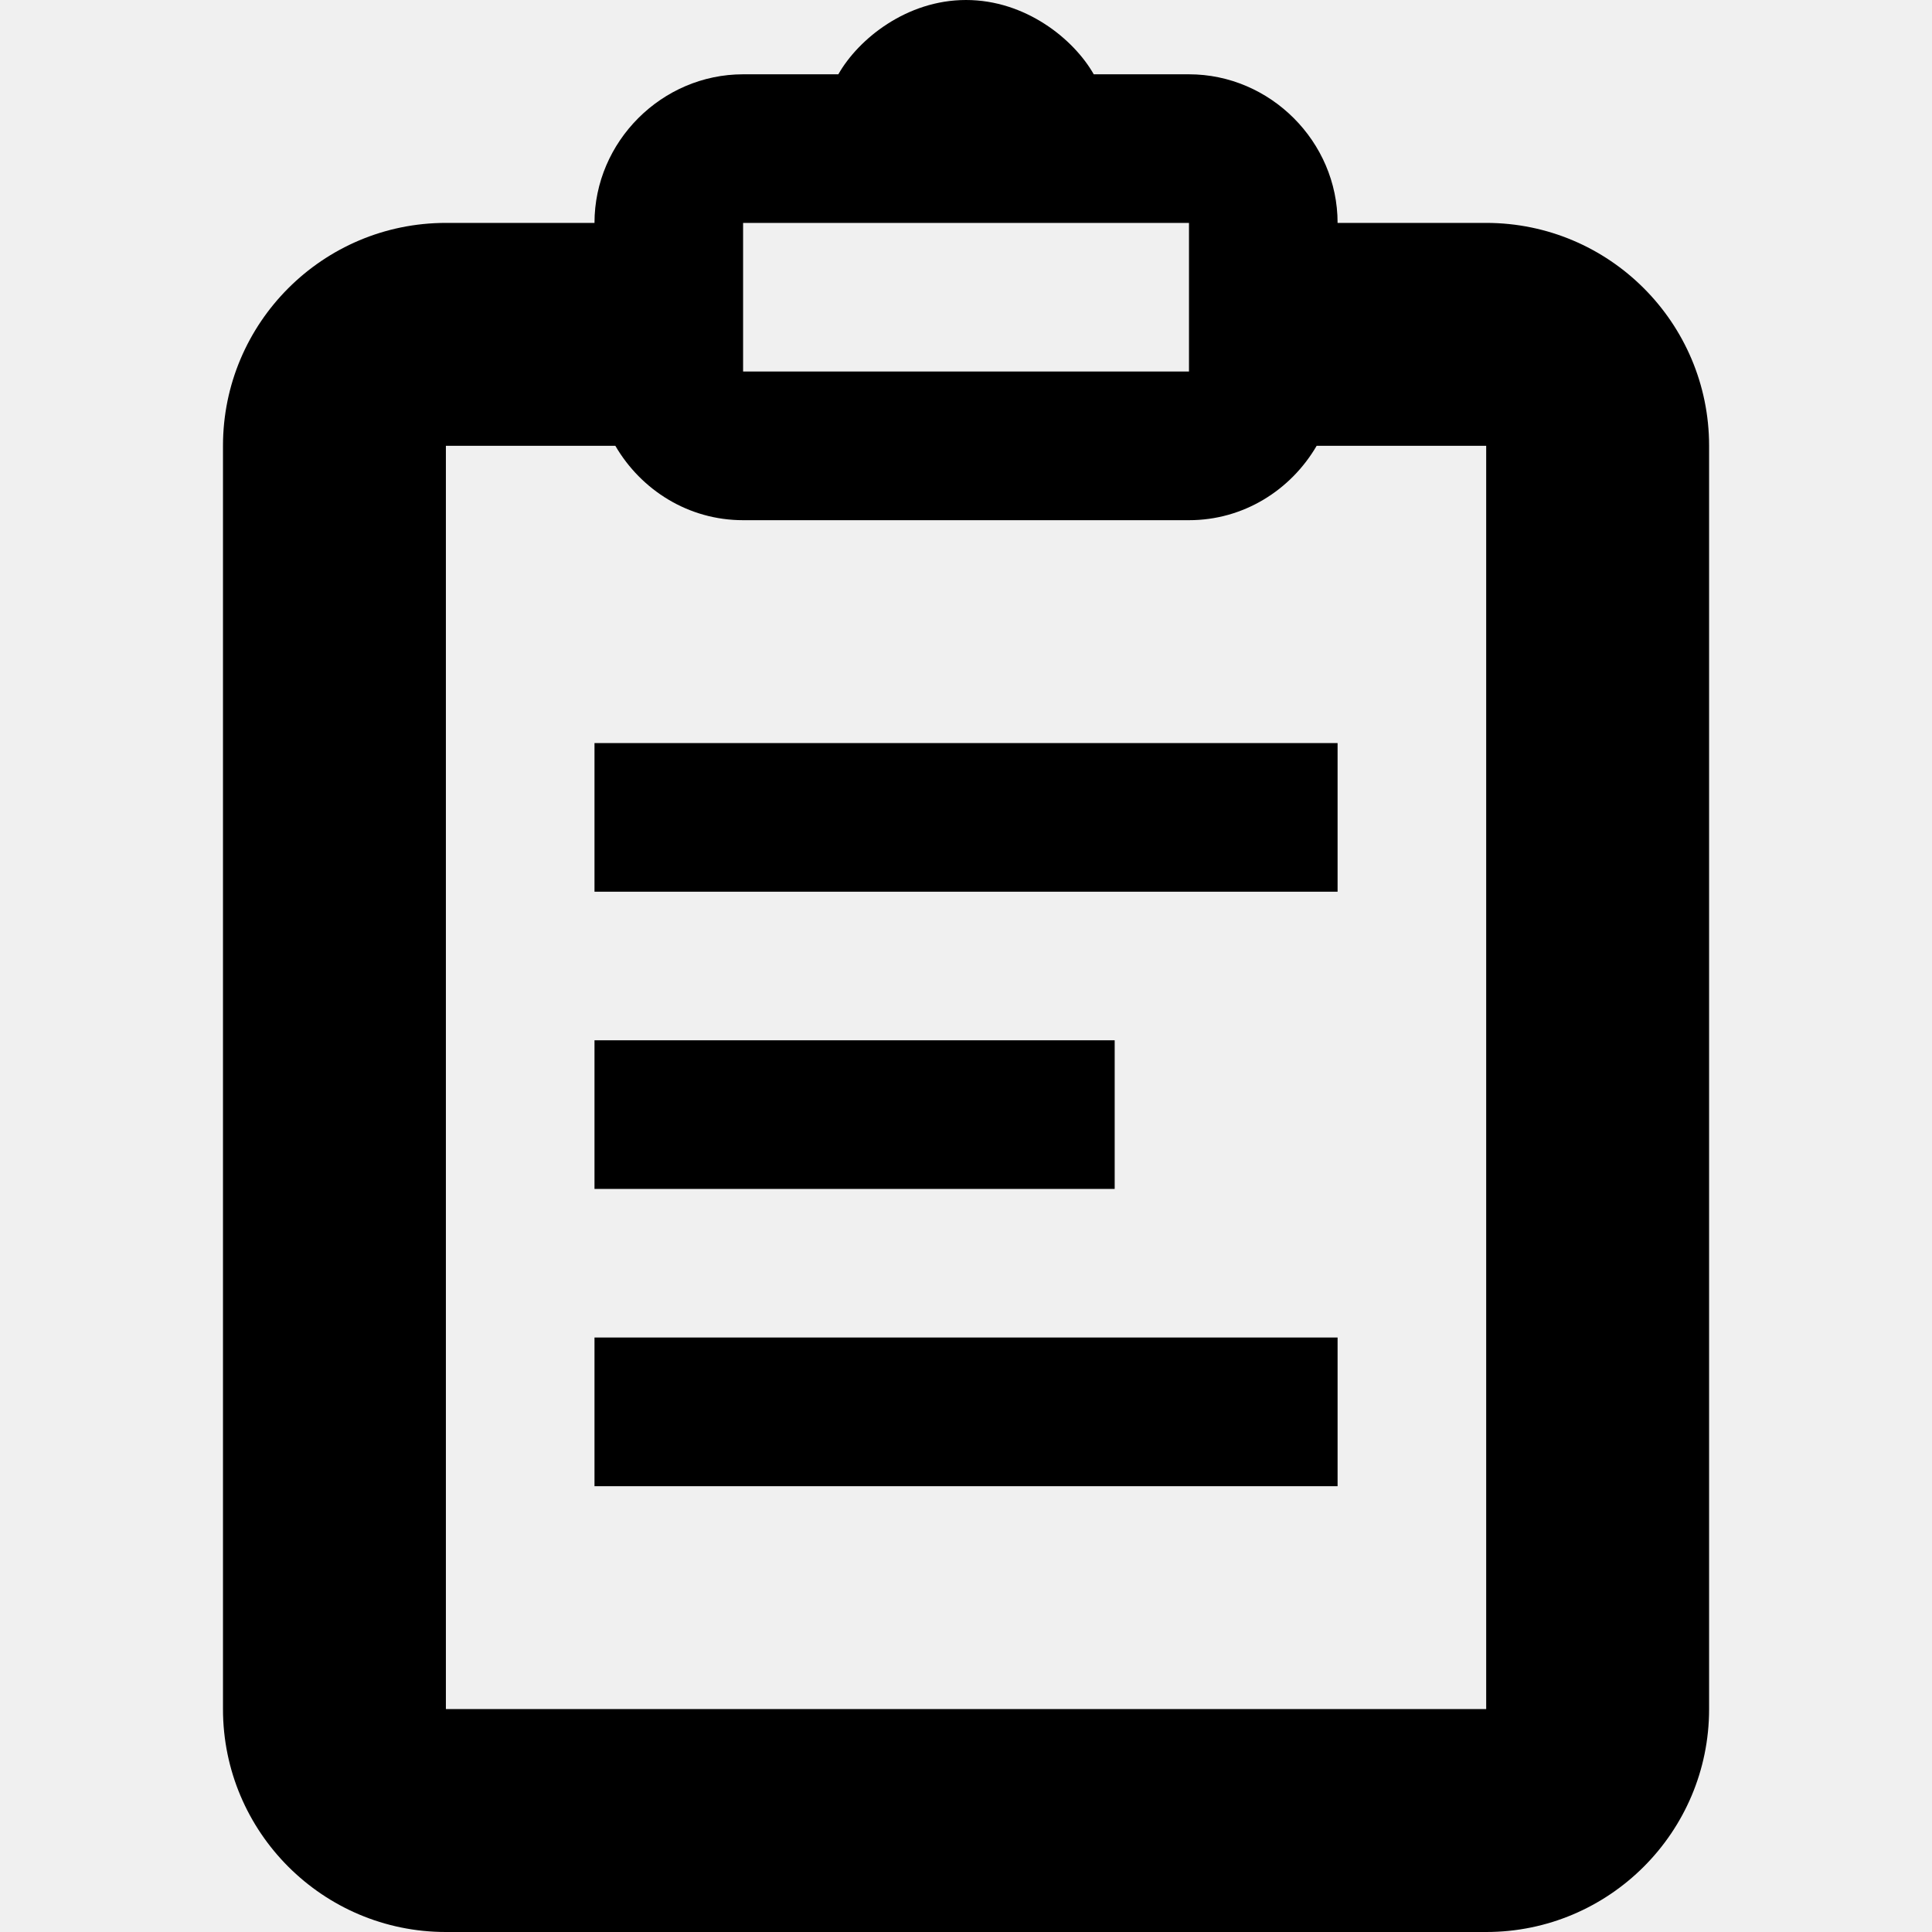
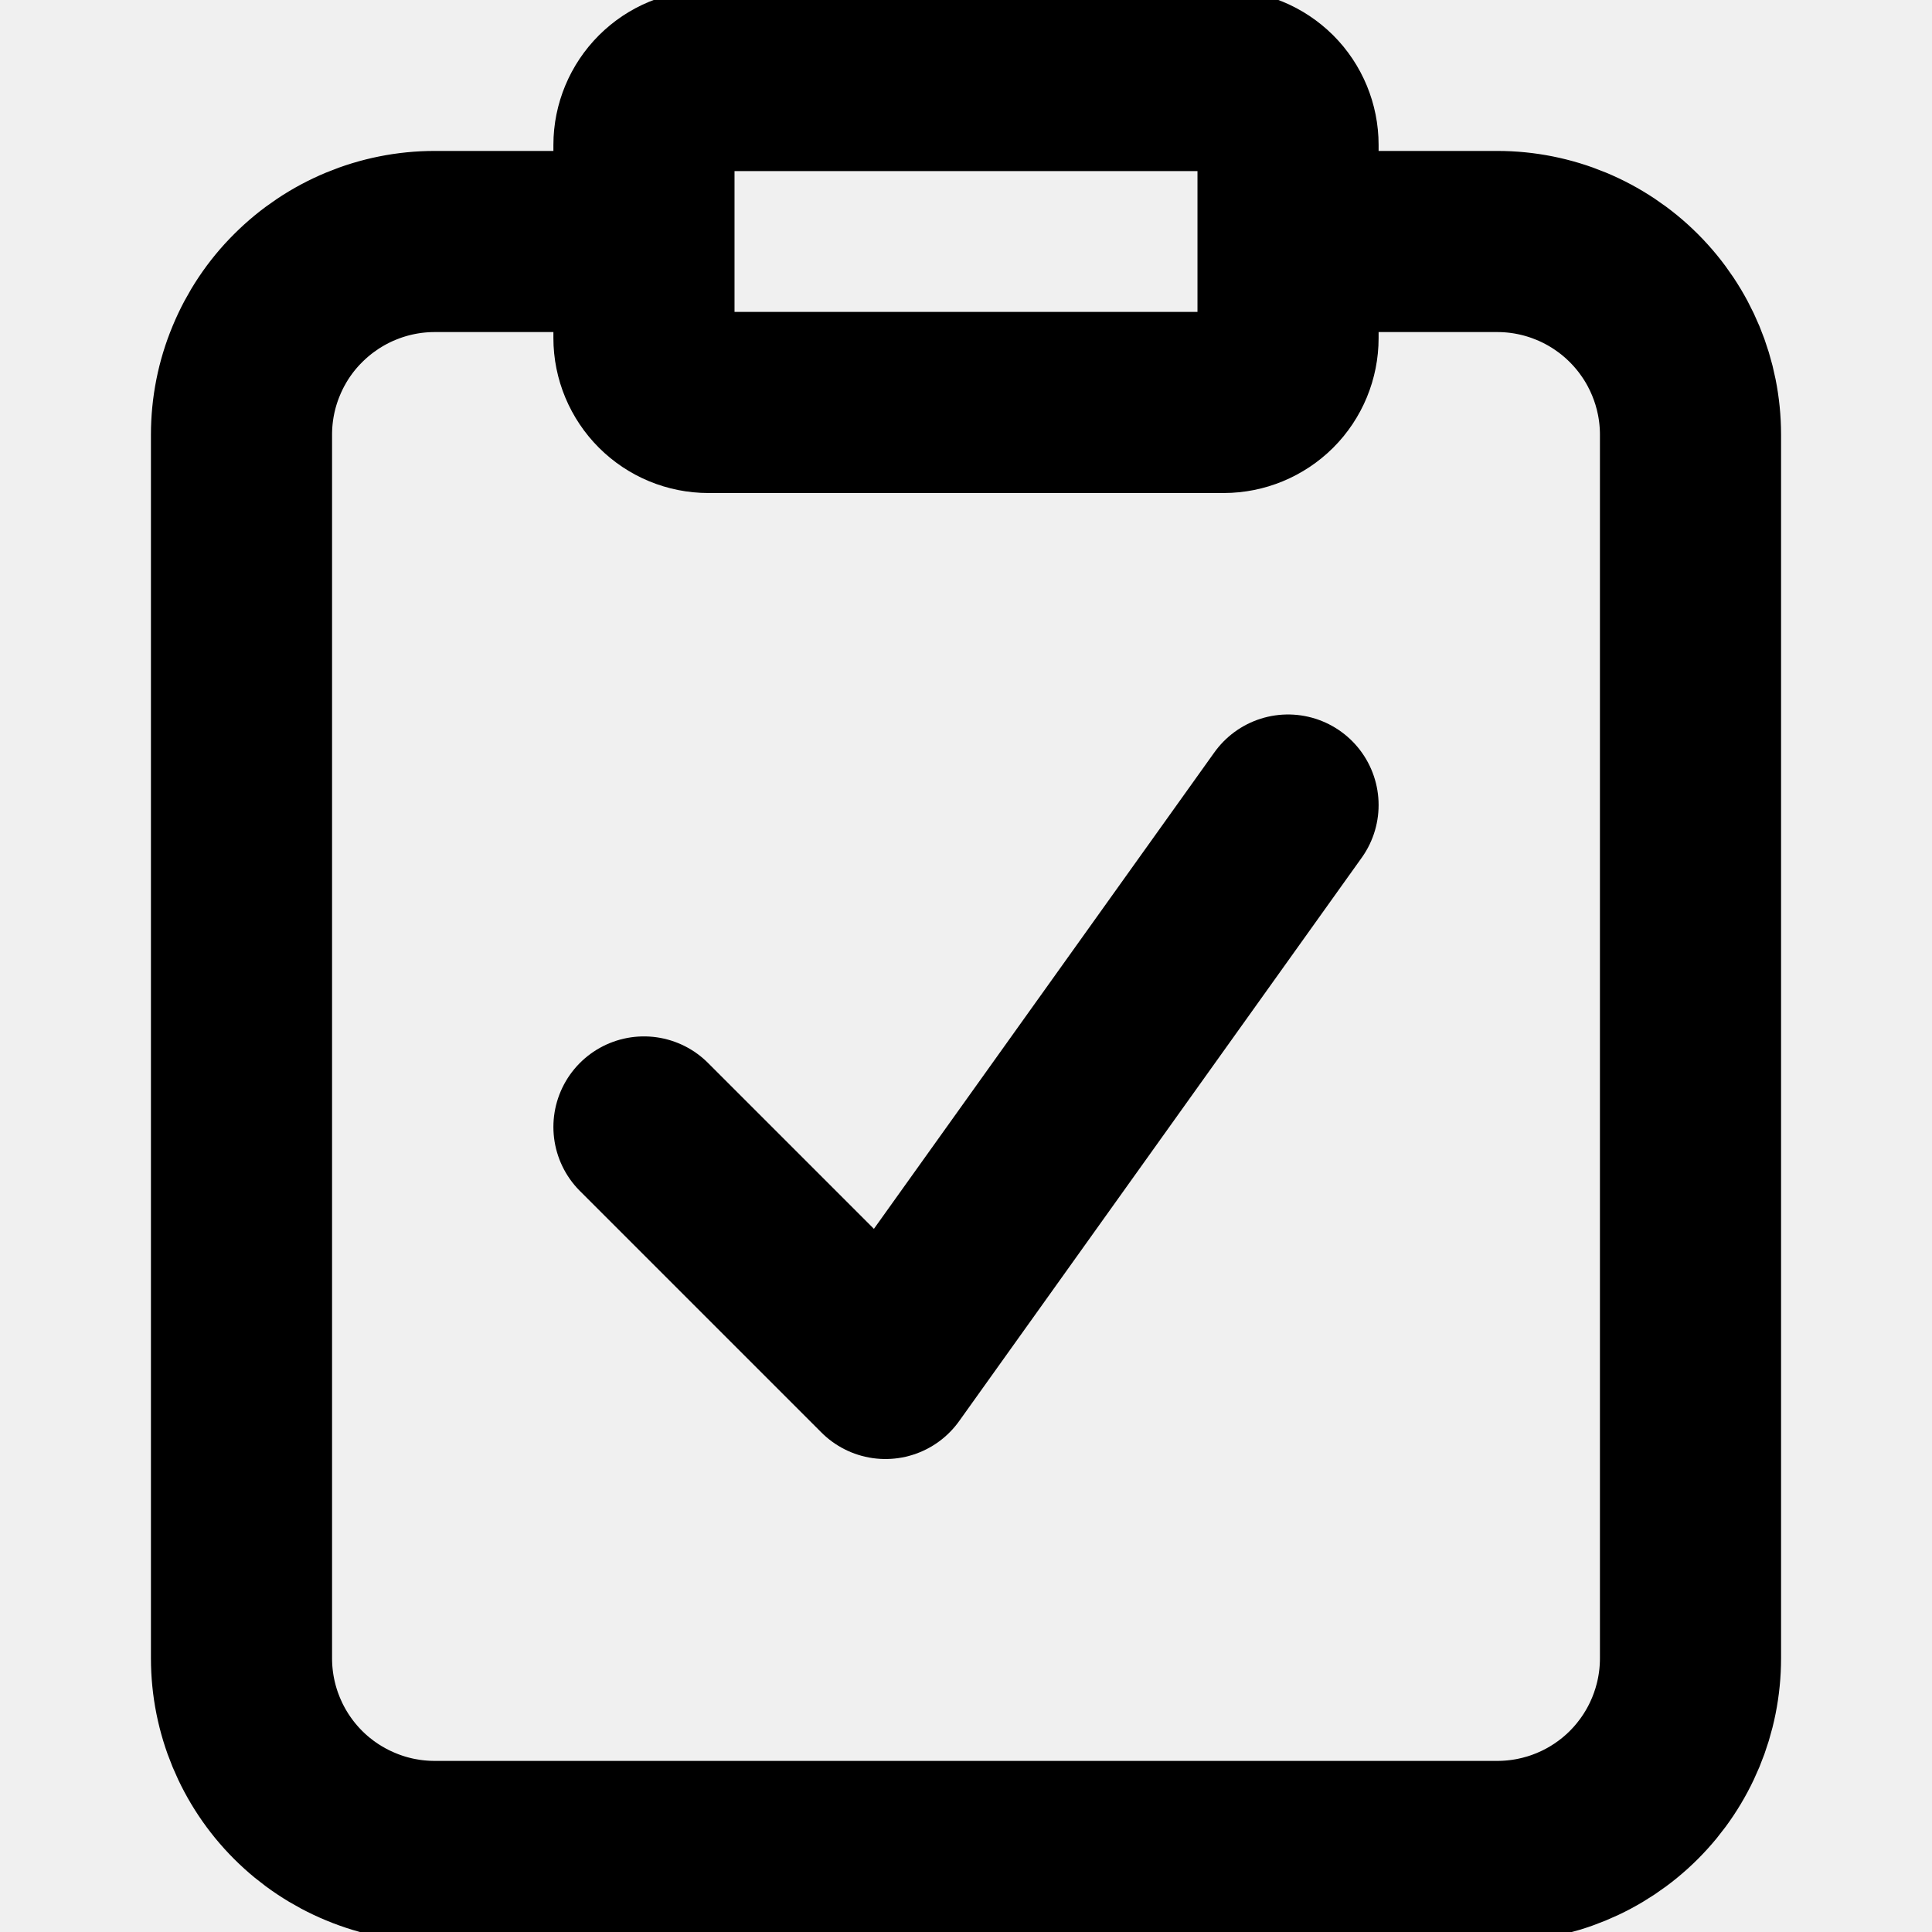
- <svg xmlns="http://www.w3.org/2000/svg" width="24" height="24" viewBox="0 0 24 24" fill="none">
-   <path d="M12 0C11.264 0 10.664 0.483 10.414 0.923H9.231C8.221 0.923 7.385 1.759 7.385 2.769H5.539C4.01 2.769 2.77 4.01 2.77 5.538V21.231C2.77 22.759 4.01 24 5.539 24H18.462C19.991 24 21.231 22.759 21.231 21.231V5.538C21.231 4.01 19.991 2.769 18.462 2.769H16.616C16.616 1.759 15.779 0.923 14.77 0.923H13.587C13.337 0.483 12.738 0 12 0ZM9.231 2.769H14.77V4.615H9.231V2.769ZM5.539 5.538H7.644C7.966 6.09 8.554 6.462 9.231 6.462H14.77C15.446 6.462 16.034 6.09 16.356 5.538H18.462V21.231H5.539V5.538ZM7.385 9.231V11.077H16.616V9.231H7.385ZM7.385 12.923V14.769H13.847V12.923H7.385ZM7.385 16.615V18.462H16.616V16.615H7.385Z" fill="currentColor" />
+ <svg xmlns="http://www.w3.org/2000/svg" width="16" height="16" viewBox="0 0 16 16" fill="none">
+   <g clip-path="url(#clip0_540_55)">
+     <path d="M10.667 2H12.4C12.824 2 13.231 2.169 13.531 2.469C13.831 2.769 14 3.176 14 3.6V13.733C14 14.158 13.831 14.565 13.531 14.865C13.231 15.165 12.824 15.333 12.4 15.333H3.6C3.39 15.333 3.182 15.292 2.988 15.211C2.794 15.131 2.617 15.013 2.469 14.865C2.169 14.565 2 14.158 2 13.733V3.6C2 3.39 2.041 3.182 2.122 2.988C2.202 2.794 2.32 2.617 2.469 2.469C2.769 2.169 3.176 2 3.6 2H5.333M5.333 9.333L7.333 11.333L10.667 6.667M5.867 0.667H10.133C10.275 0.667 10.41 0.723 10.511 0.823C10.611 0.923 10.667 1.059 10.667 1.2V2.8C10.667 2.941 10.611 3.077 10.511 3.177C10.41 3.277 10.275 3.333 10.133 3.333H5.867C5.725 3.333 5.59 3.277 5.49 3.177C5.39 3.077 5.333 2.941 5.333 2.8V1.2C5.333 1.059 5.39 0.923 5.49 0.823C5.59 0.723 5.725 0.667 5.867 0.667Z" stroke="currentColor" stroke-width="1.5" stroke-linecap="round" stroke-linejoin="round" />
+   </g>
+   <defs>
+     <clipPath id="clip0_540_55">
+       <rect width="16" height="16" fill="white" />
+     </clipPath>
+   </defs>
</svg>
